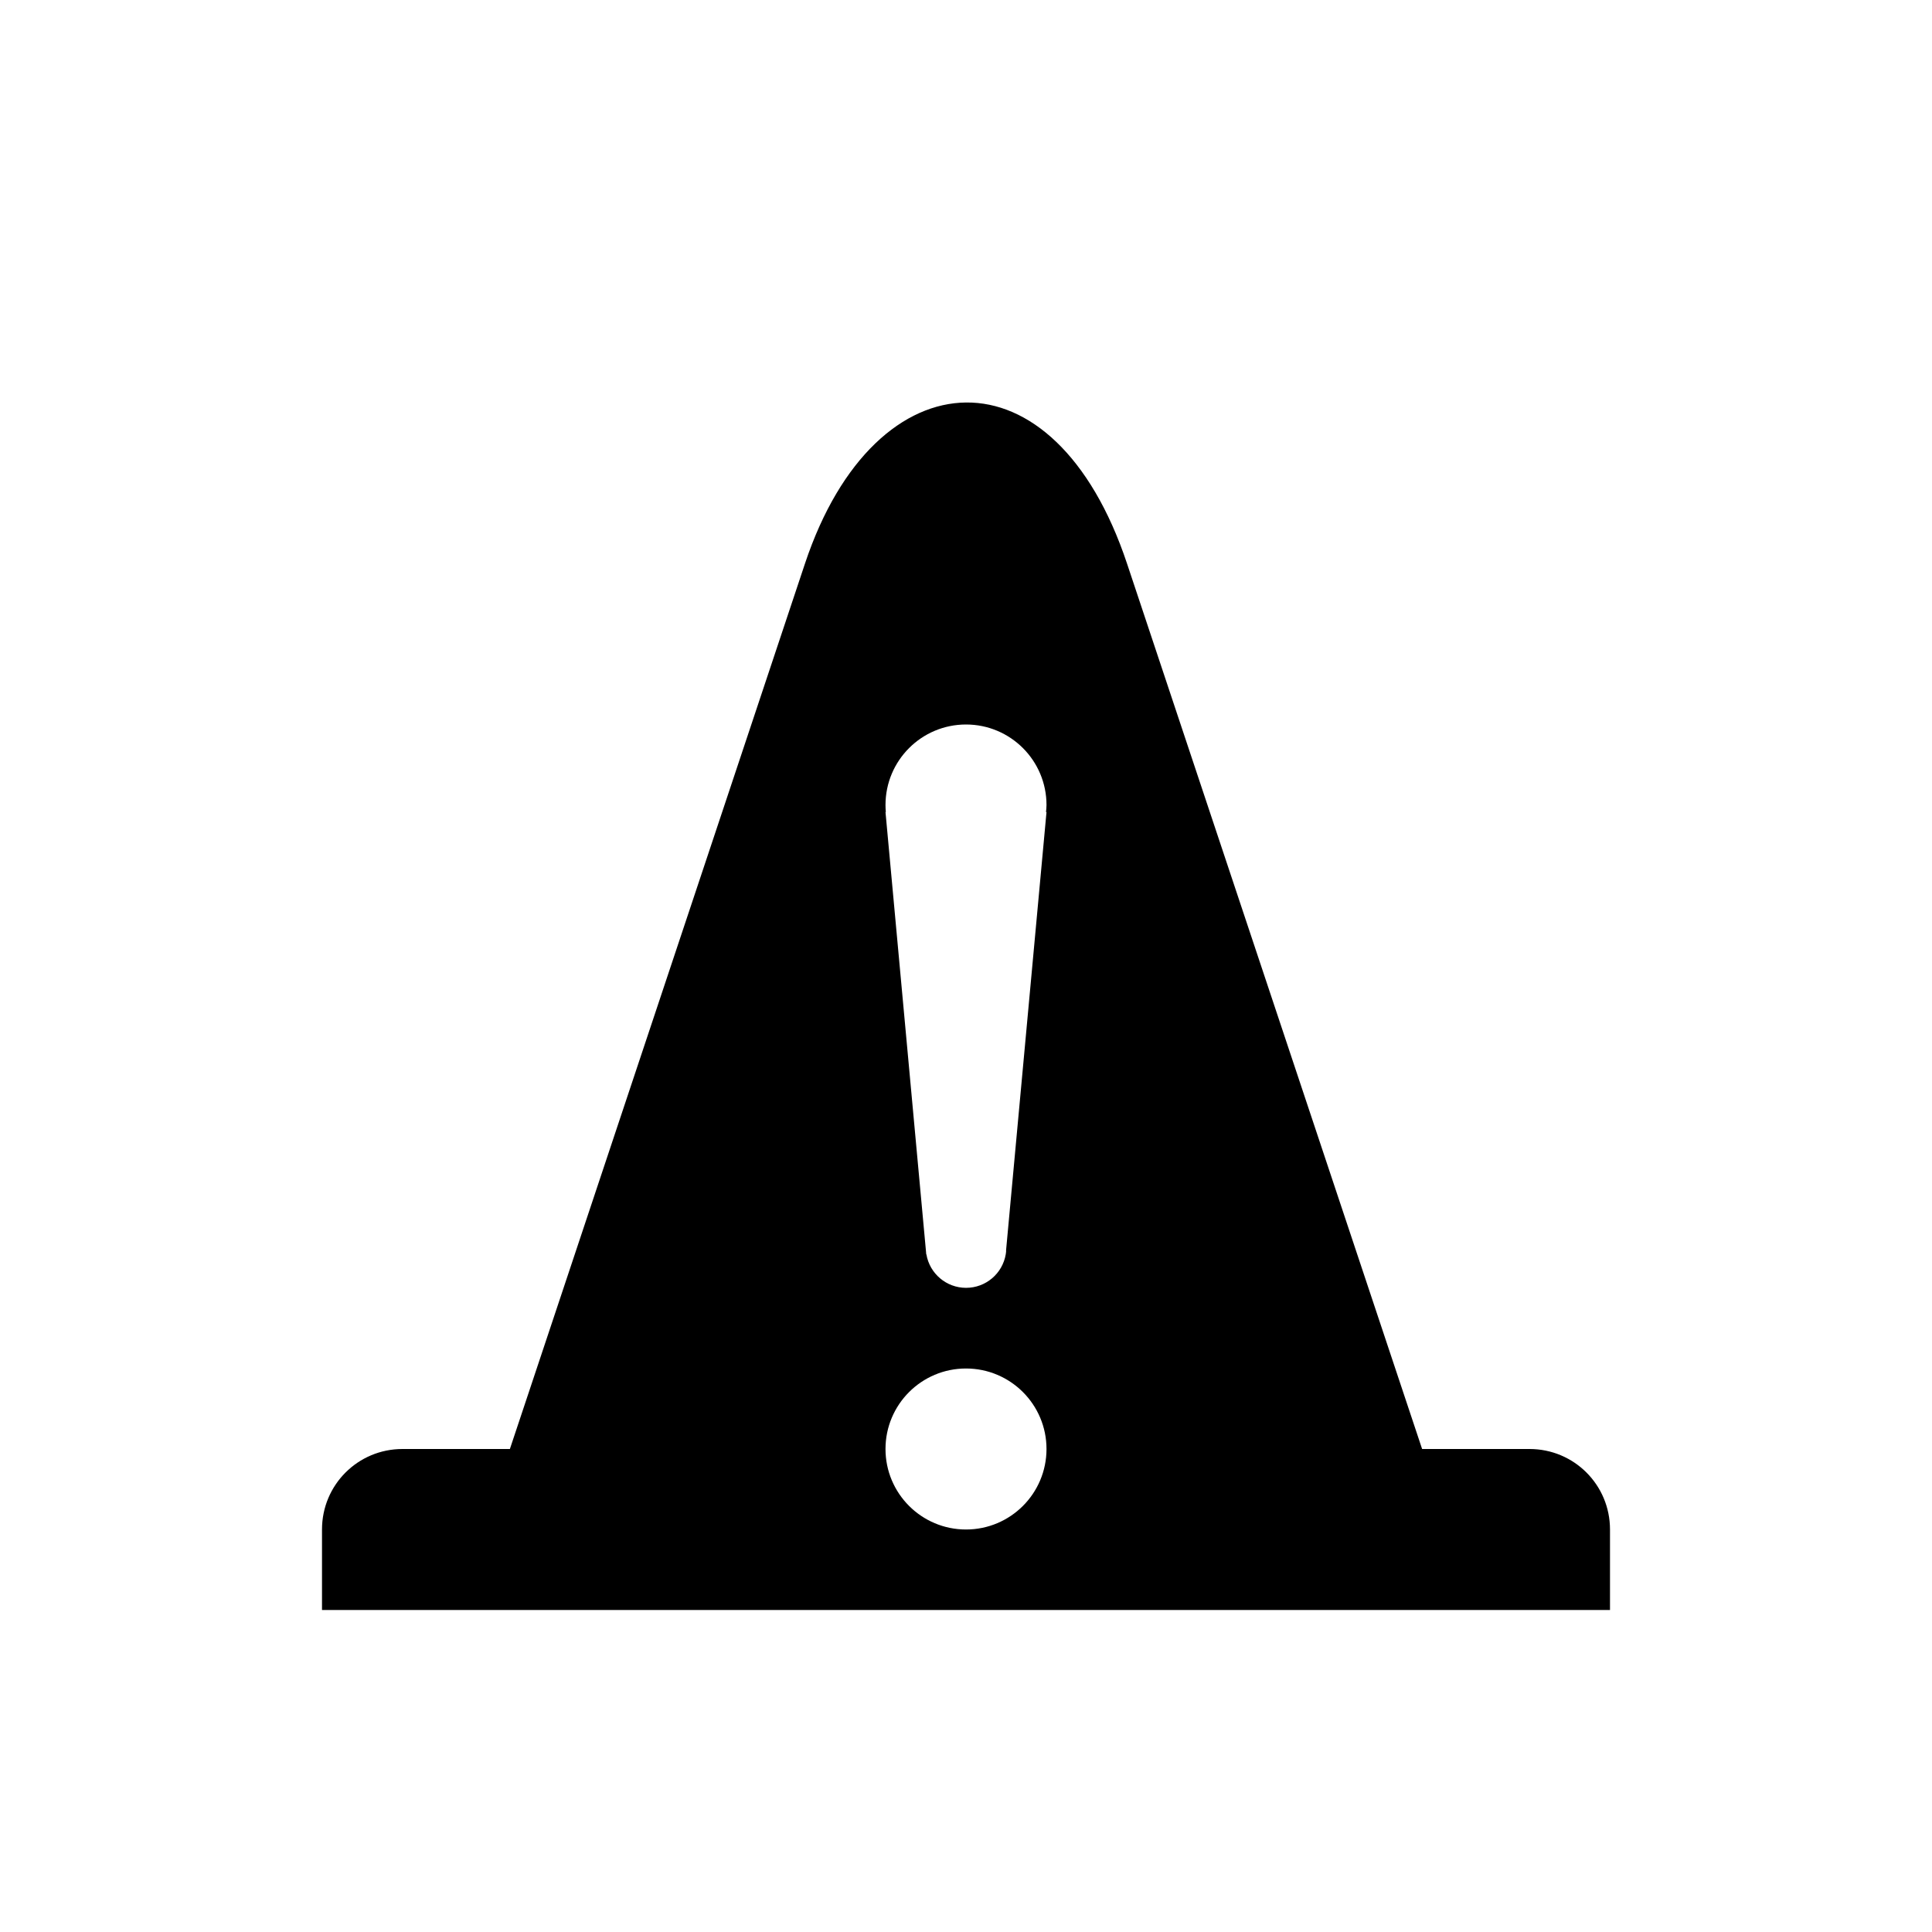
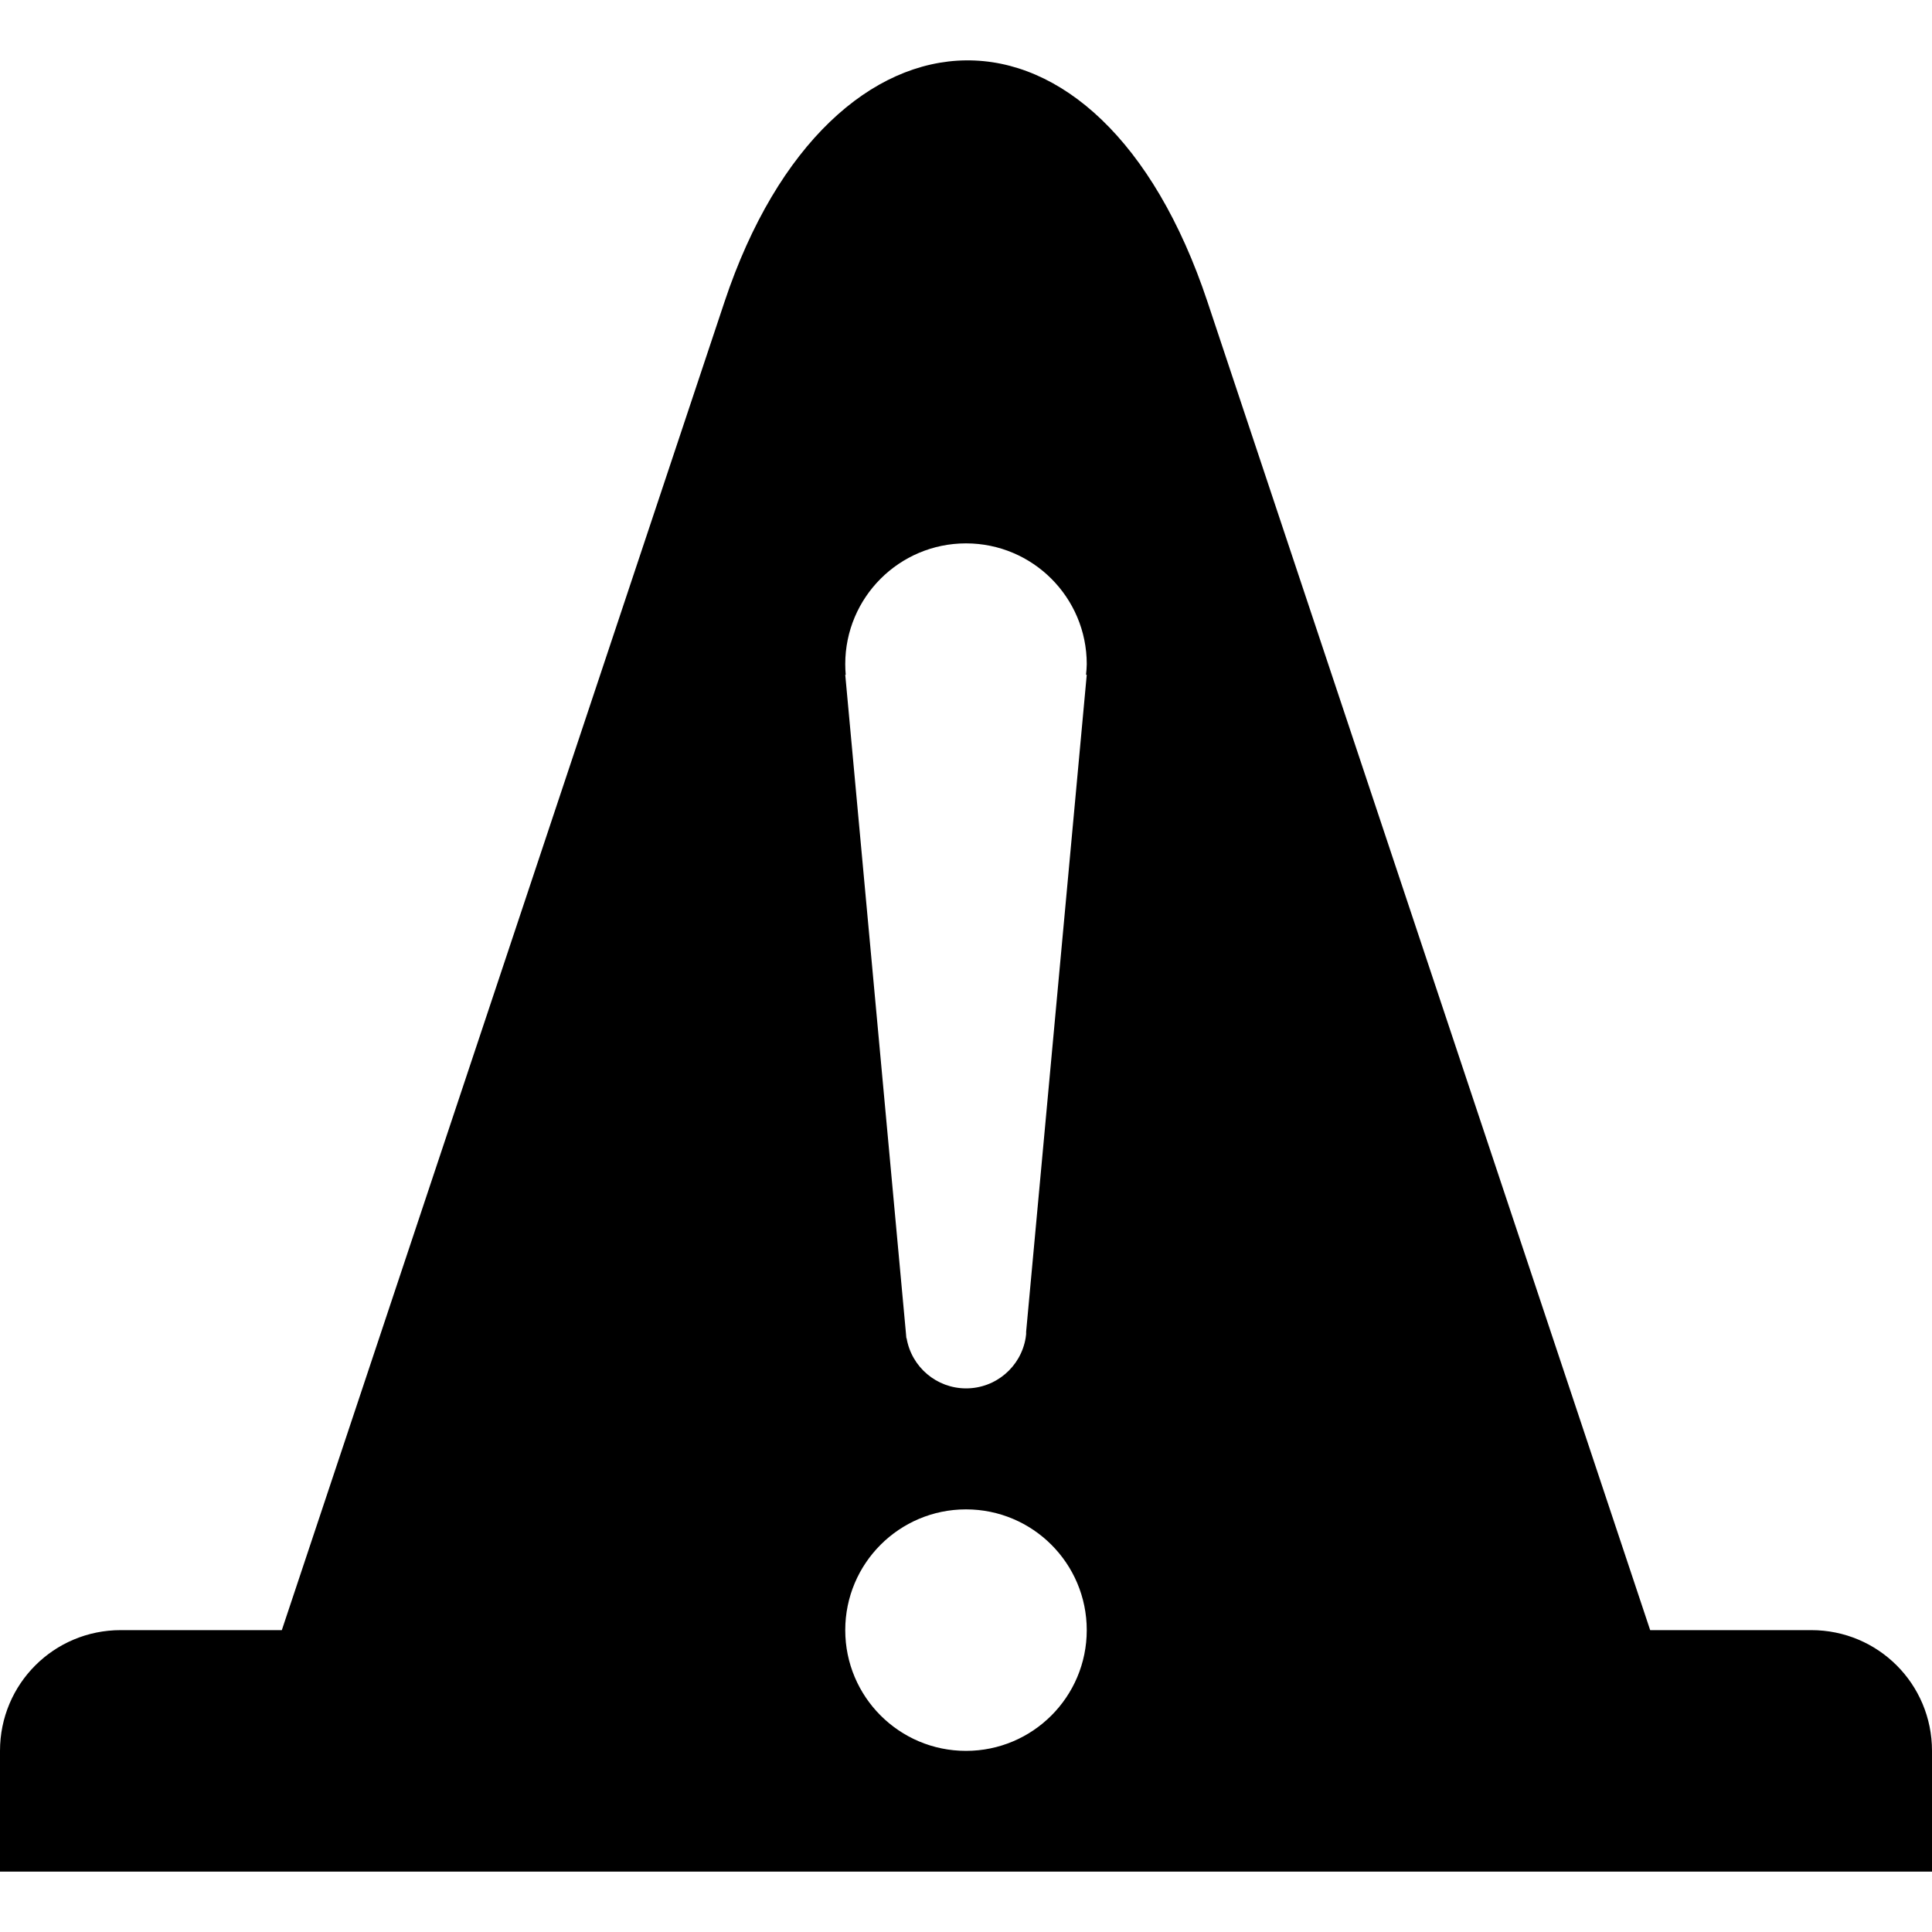
- <svg xmlns="http://www.w3.org/2000/svg" width="48" height="48" viewBox="0 0 48 48" version="1.1" id="svg7566">
+ <svg xmlns="http://www.w3.org/2000/svg" width="32" height="32" viewBox="0 0 32 32" version="1.1" id="svg7566">
  <defs id="defs7560" />
-   <g id="layer1" transform="translate(0,-1074.52)">
-     <path style="color:#000000;display:inline;overflow:visible;visibility:visible;opacity:1;vector-effect:none;fill:#000000;fill-opacity:1;fill-rule:nonzero;stroke:none;stroke-width:0.2;stroke-linecap:round;stroke-linejoin:round;stroke-miterlimit:4;stroke-dasharray:none;stroke-dashoffset:0;stroke-opacity:1;marker:none;paint-order:normal;enable-background:accumulate" d="m 24,1084.52 c -1.555,0.016 -3.121,1.363 -4,4 l -7.332,22 H 10 c -1.108,0 -2,0.892 -2,2 v 2 h 32 v -2 c 0,-1.108 -0.892,-2 -2,-2 H 35.332 L 28,1088.52 c -0.9,-2.7 -2.445,-4.016 -4,-4 z m 0,8 a 2,2 0 0 1 2,2 2,2 0 0 1 -0.012,0.176 H 26 l -1.004,10.883 a 1,1 0 0 1 0,0.039 l -0.008,0.062 A 1,1 0 0 1 24,1106.516 a 1,1 0 0 1 -0.984,-0.832 h -0.004 l -0.008,-0.094 L 22,1094.696 h 0.008 A 2,2 0 0 1 22,1094.52 a 2,2 0 0 1 2,-2 z m 0,16 a 2,2 0 0 1 2,2 2,2 0 0 1 -2,2 2,2 0 0 1 -2,-2 2,2 0 0 1 2,-2 z" id="path7543" />
+   <g id="layer1" transform="translate(0,-1090.52)">
+     <path style="color:#000000;display:inline;overflow:visible;visibility:visible;opacity:1;vector-effect:none;fill:#000000;fill-opacity:1;fill-rule:nonzero;stroke:none;stroke-width:0.2;stroke-linecap:round;stroke-linejoin:round;stroke-miterlimit:4;stroke-dasharray:none;stroke-dashoffset:0;stroke-opacity:1;marker:none;paint-order:normal;enable-background:accumulate" d="m 16,1091.52 c -1.555,0.016 -3.121,1.363 -4,4 l -7.332,22 H 2 c -1.108,0 -2,0.892 -2,2 v 2 h 32 v -2 c 0,-1.108 -0.892,-2 -2,-2 H 27.332 L 20,1095.52 c -0.9,-2.7 -2.445,-4.016 -4,-4 z m 0,8 a 2,2 0 0 1 2,2 2,2 0 0 1 -0.012,0.176 H 18 l -1.004,10.883 a 1,1 0 0 1 0,0.039 l -0.008,0.062 A 1,1 0 0 1 16,1113.516 a 1,1 0 0 1 -0.984,-0.832 h -0.004 l -0.008,-0.094 L 14,1101.696 h 0.008 A 2,2 0 0 1 14,1101.52 a 2,2 0 0 1 2,-2 z m 0,16 a 2,2 0 0 1 2,2 2,2 0 0 1 -2,2 2,2 0 0 1 -2,-2 2,2 0 0 1 2,-2 z" id="path7543" />
  </g>
</svg>
